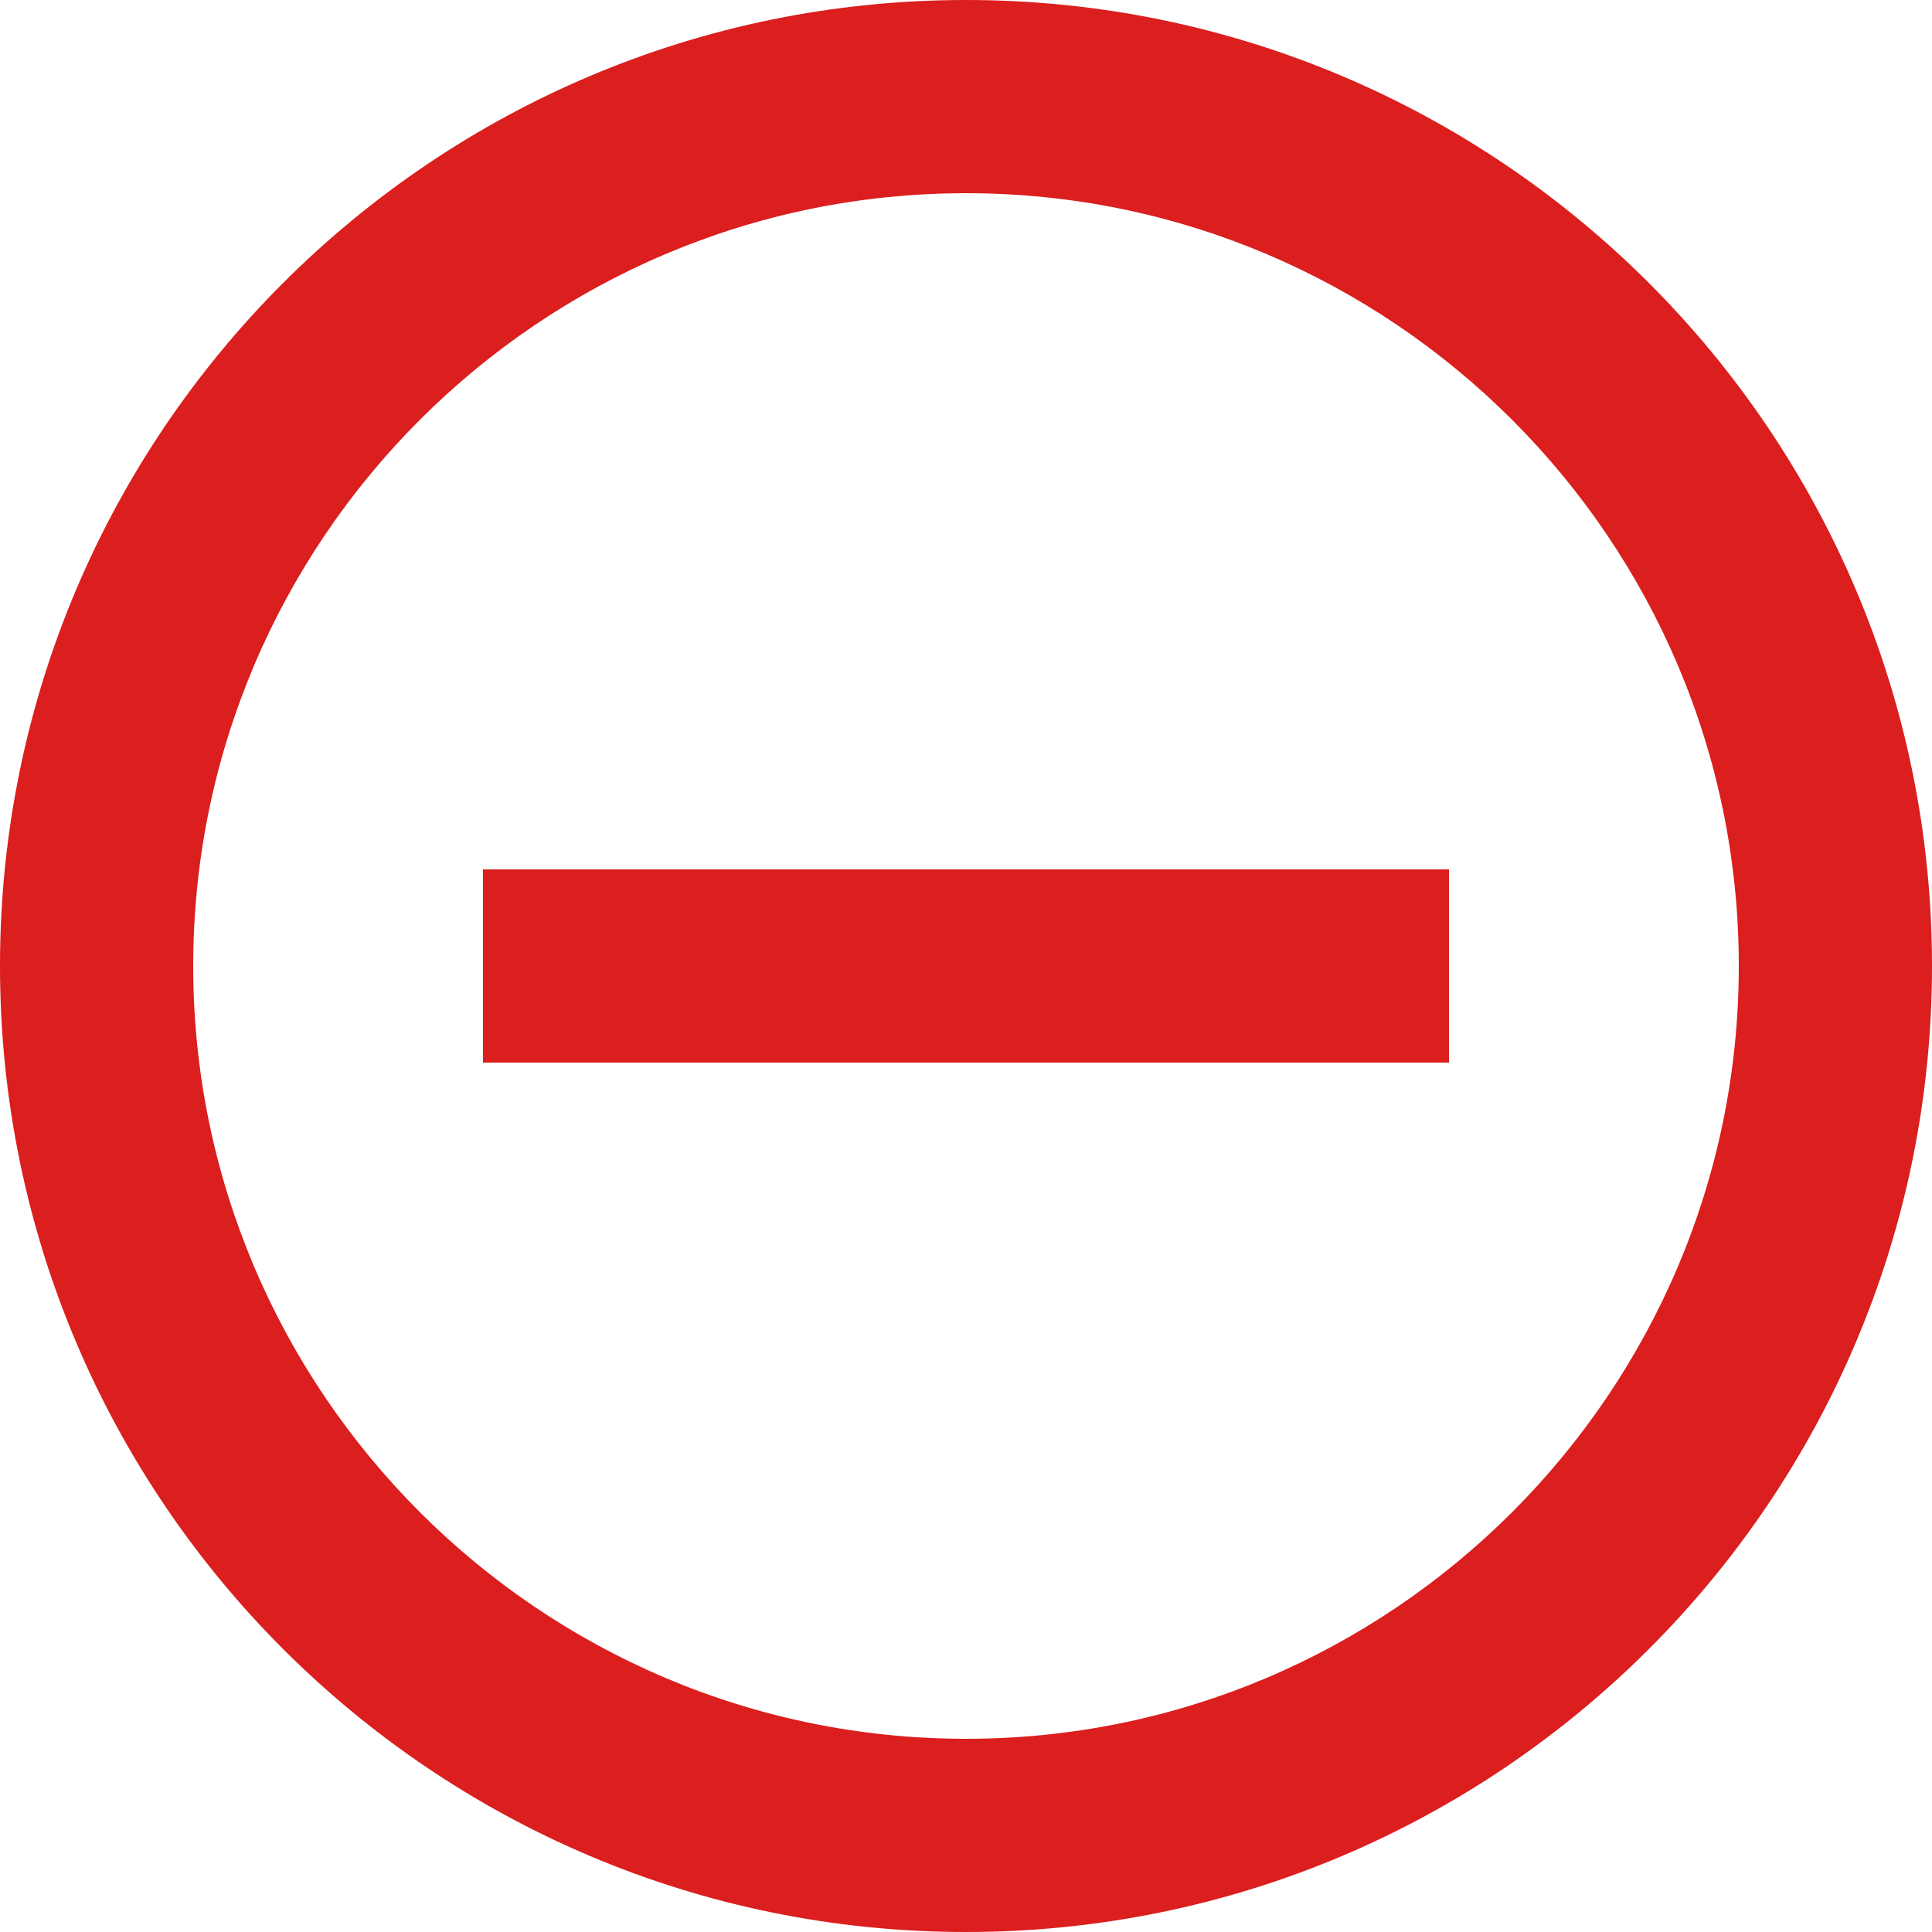
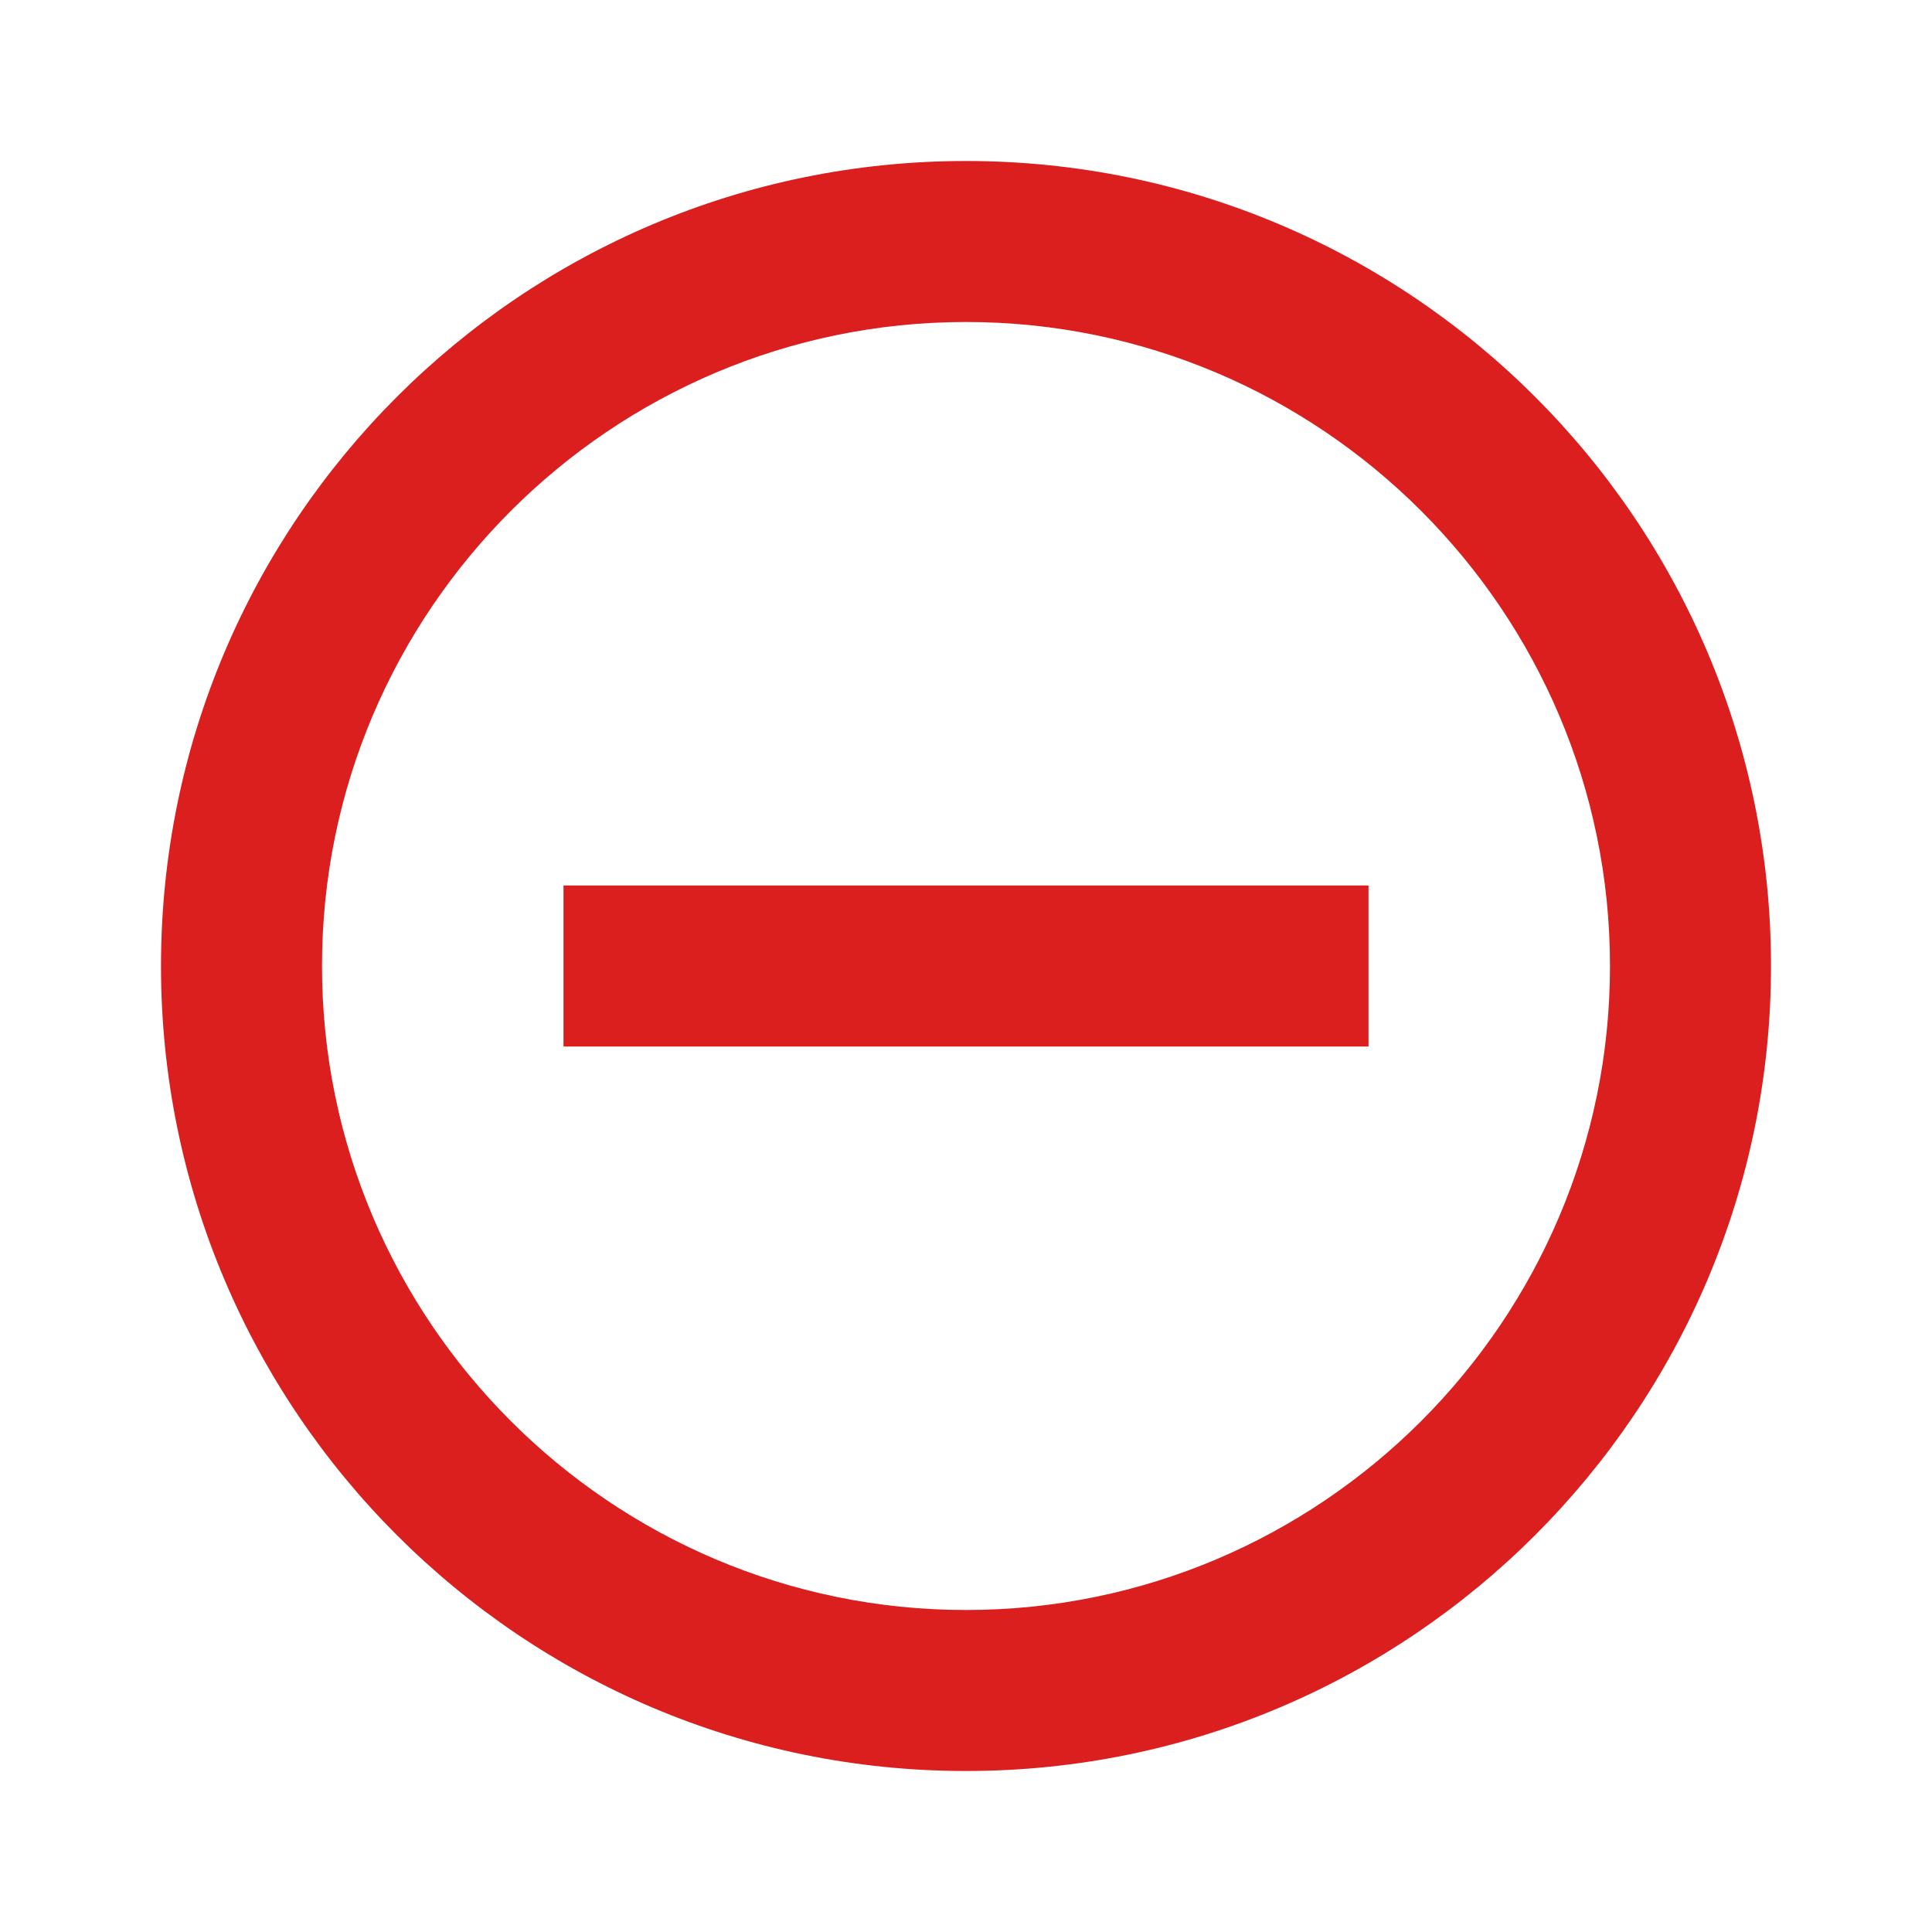
- <svg xmlns="http://www.w3.org/2000/svg" width="20" height="20" viewBox="0 0 20 20" fill="none">
-   <path d="M9 9H5V11H9H11H15V9H11H9ZM10 0C4.48 0 0 4.48 0 10C0 15.52 4.48 20 10 20C15.52 20 20 15.52 20 10C20 4.48 15.52 0 10 0ZM10 18C5.59 18 2 14.41 2 10C2 5.59 5.59 2 10 2C14.41 2 18 5.59 18 10C18 14.41 14.41 18 10 18Z" fill="#DB1E1E" />
+ <svg xmlns="http://www.w3.org/2000/svg" width="24" height="24" viewBox="0 0 24 24" fill="none">
+   <path d="M11 11H7V13H11H13H17V11H13H11ZM12 2C6.48 2 2 6.48 2 12C2 17.52 6.48 22 12 22C17.52 22 22 17.52 22 12C22 6.48 17.52 2 12 2ZM12 20C7.59 20 4 16.41 4 12C4 7.59 7.59 4 12 4C16.41 4 20 7.59 20 12C20 16.41 16.41 20 12 20Z" fill="#DB1E1E" />
</svg>
